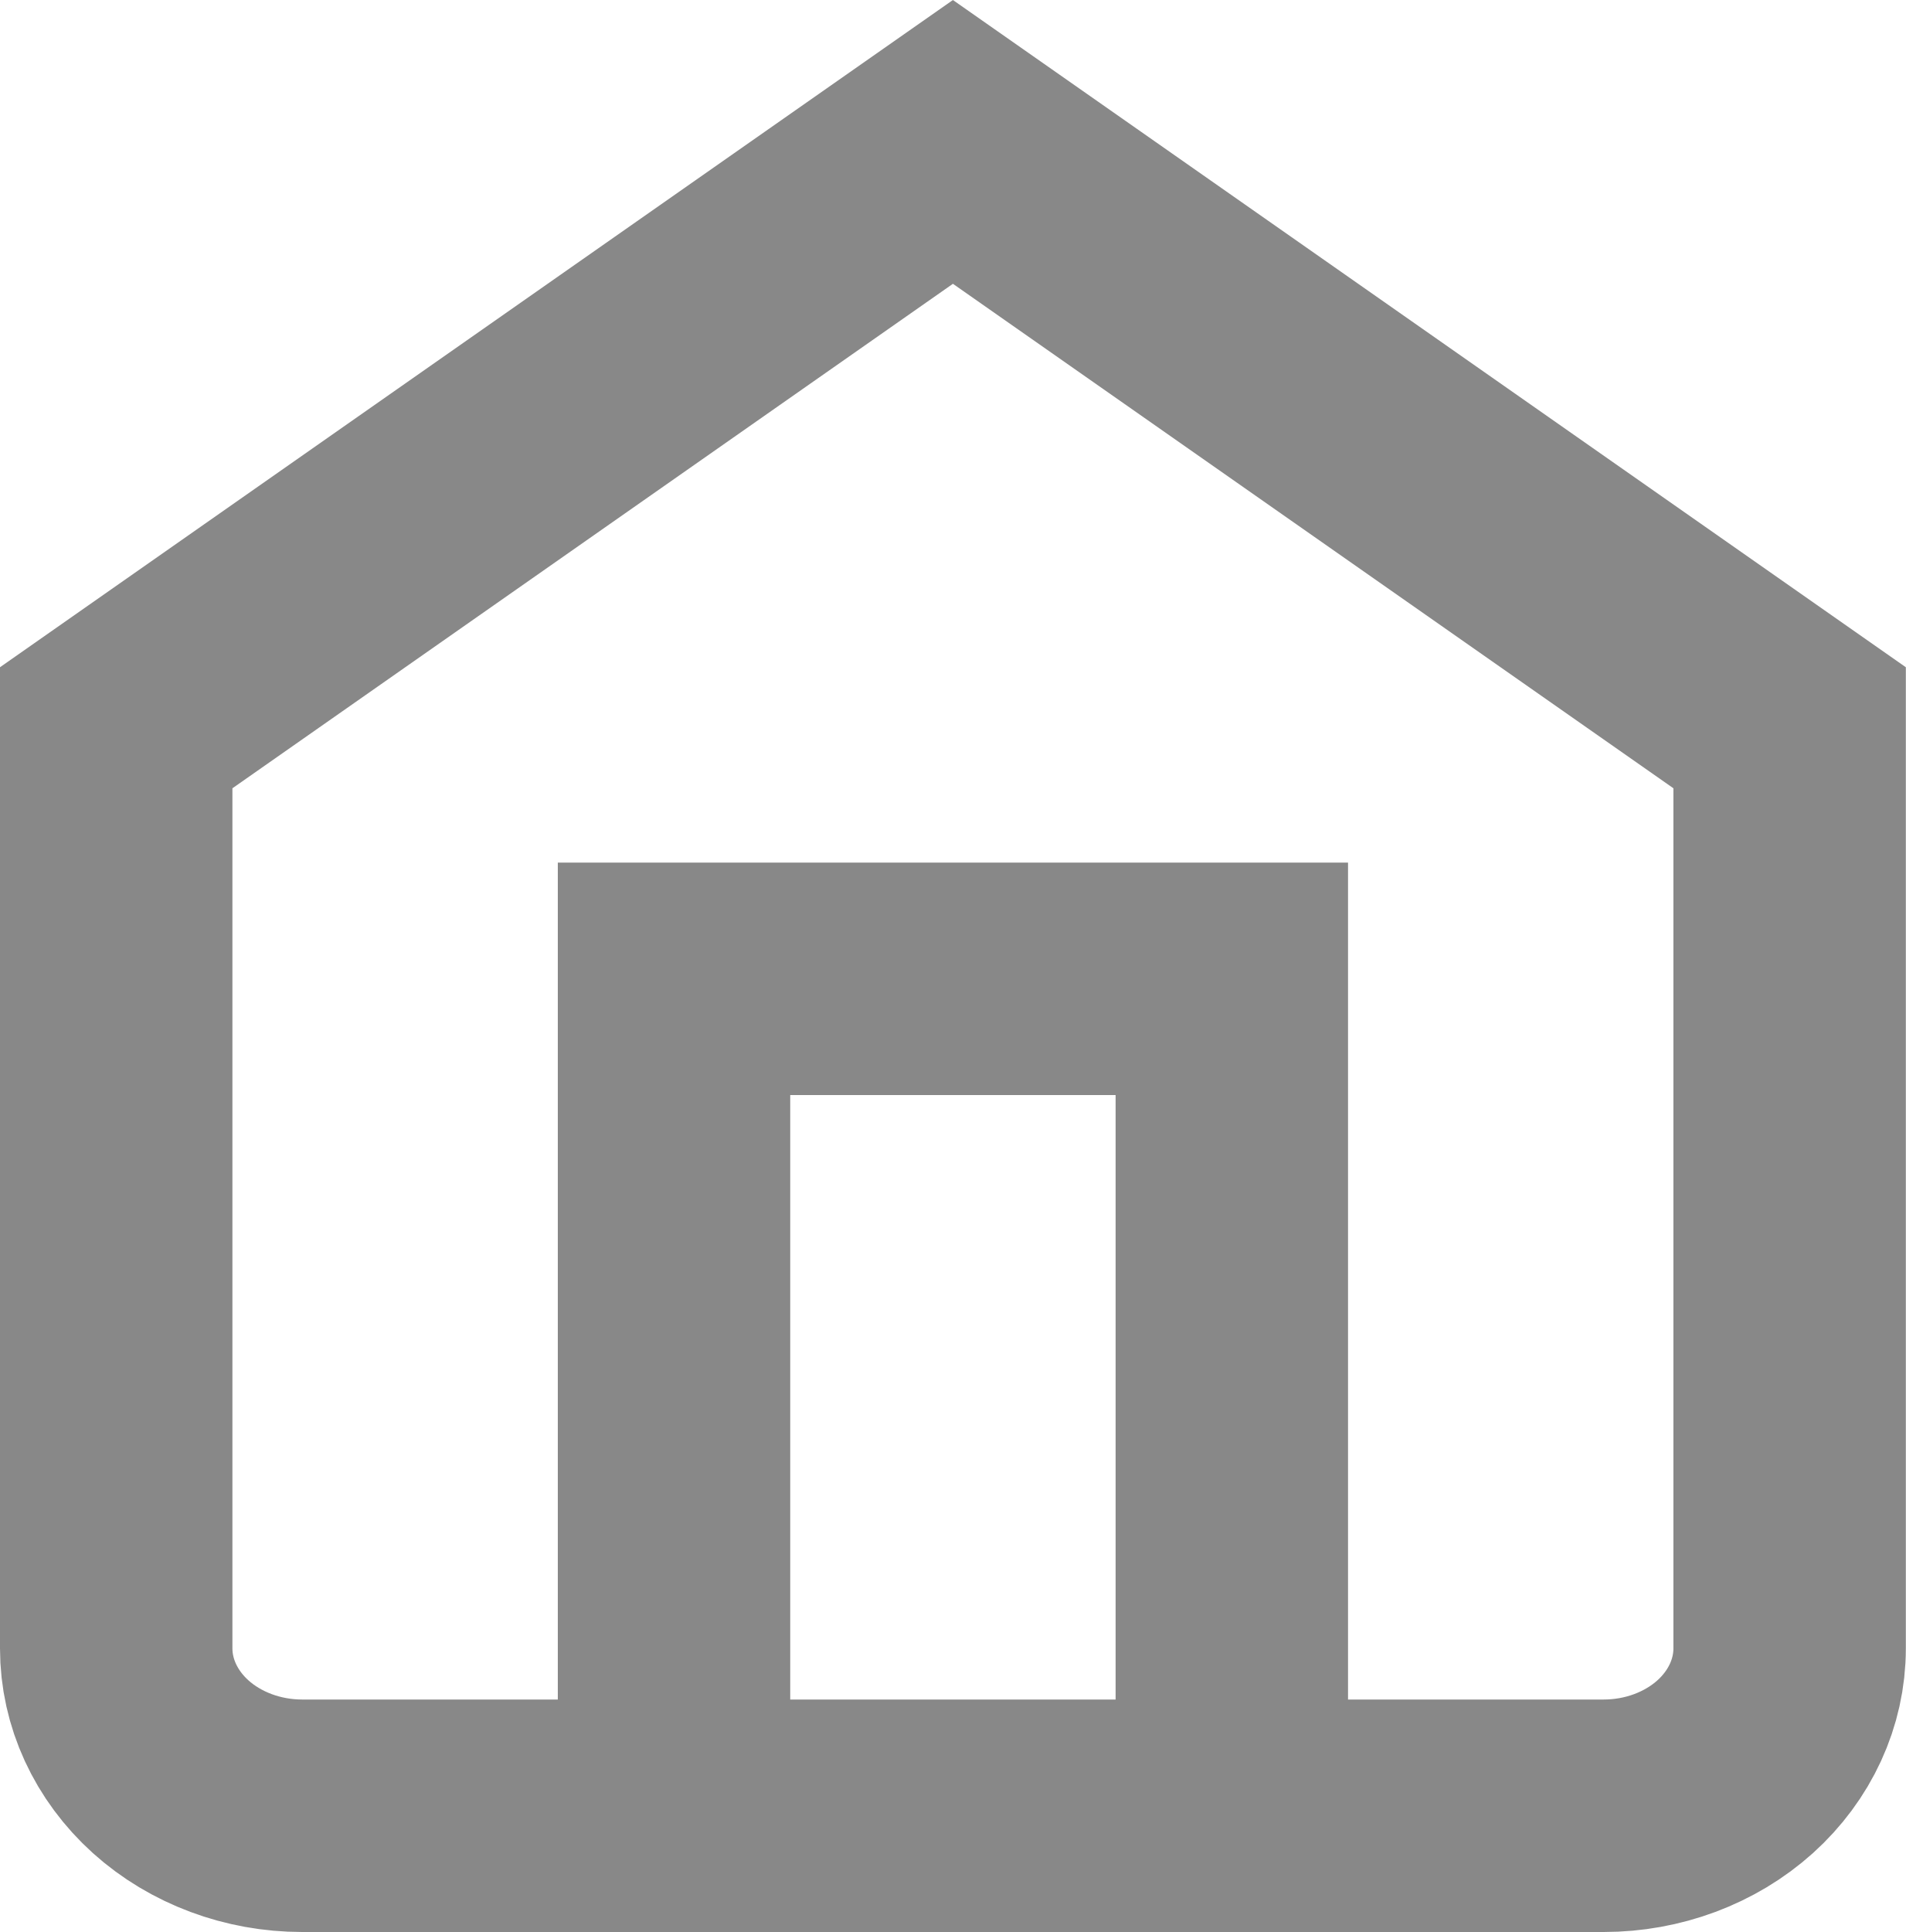
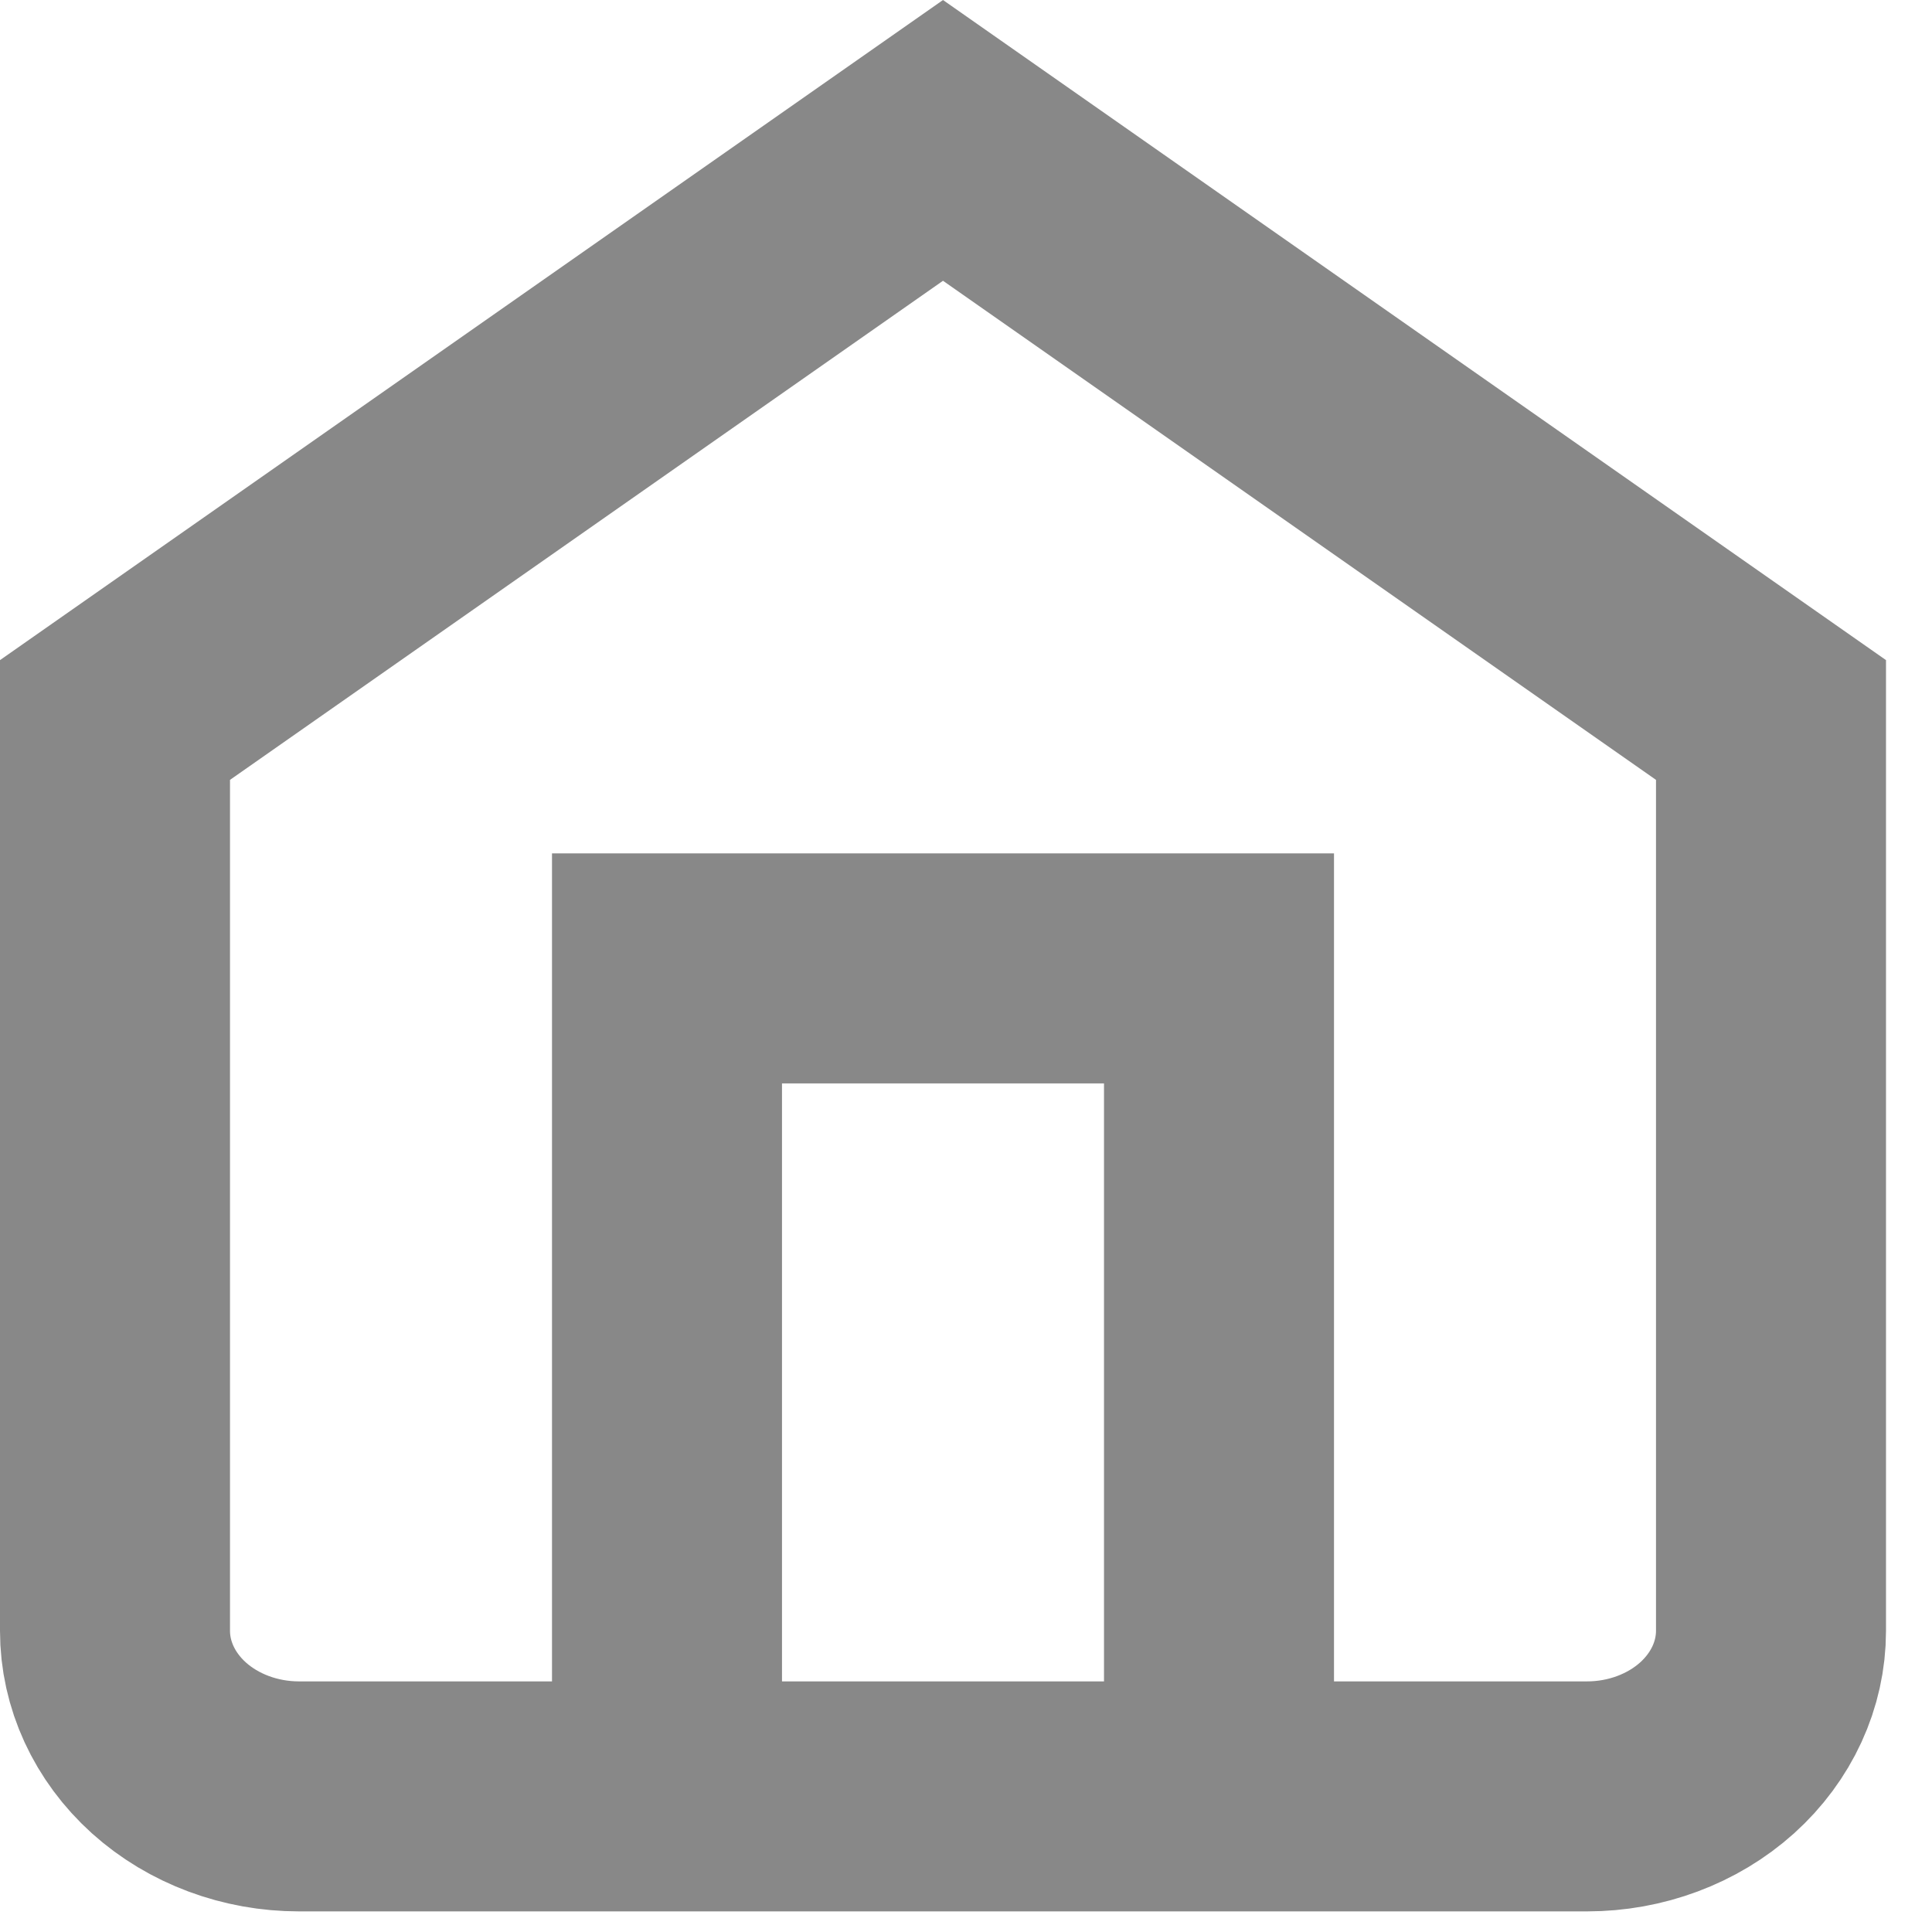
- <svg xmlns="http://www.w3.org/2000/svg" preserveAspectRatio="none" overflow="visible" style="display: block;" width="20.5" height="20.776" viewBox="0 0 20.5 20.776" fill="none">
-   <path id="Vector" d="M7.25 19.526V10.526H13.25V19.526M1.25 7.826L10.25 1.526L19.25 7.826V17.726C19.25 18.203 19.039 18.661 18.664 18.999C18.289 19.336 17.78 19.526 17.25 19.526H3.25C2.72 19.526 2.211 19.336 1.836 18.999C1.461 18.661 1.25 18.203 1.25 17.726V7.826Z" stroke-width="2.5" stroke-linecap="round" stroke="#888888" />
+ <svg xmlns="http://www.w3.org/2000/svg" width="21" height="21" viewBox="0 0 21 21" fill="none">
+   <path d="M7.25 19.526V10.526H13.25V19.526M1.25 7.826L10.25 1.526L19.25 7.826V17.726C19.25 18.203 19.039 18.661 18.664 18.999C18.289 19.336 17.78 19.526 17.25 19.526H3.25C2.72 19.526 2.211 19.336 1.836 18.999C1.461 18.661 1.25 18.203 1.25 17.726V7.826Z" stroke-width="2.5" stroke-linecap="round" stroke="#888888" />
</svg>
